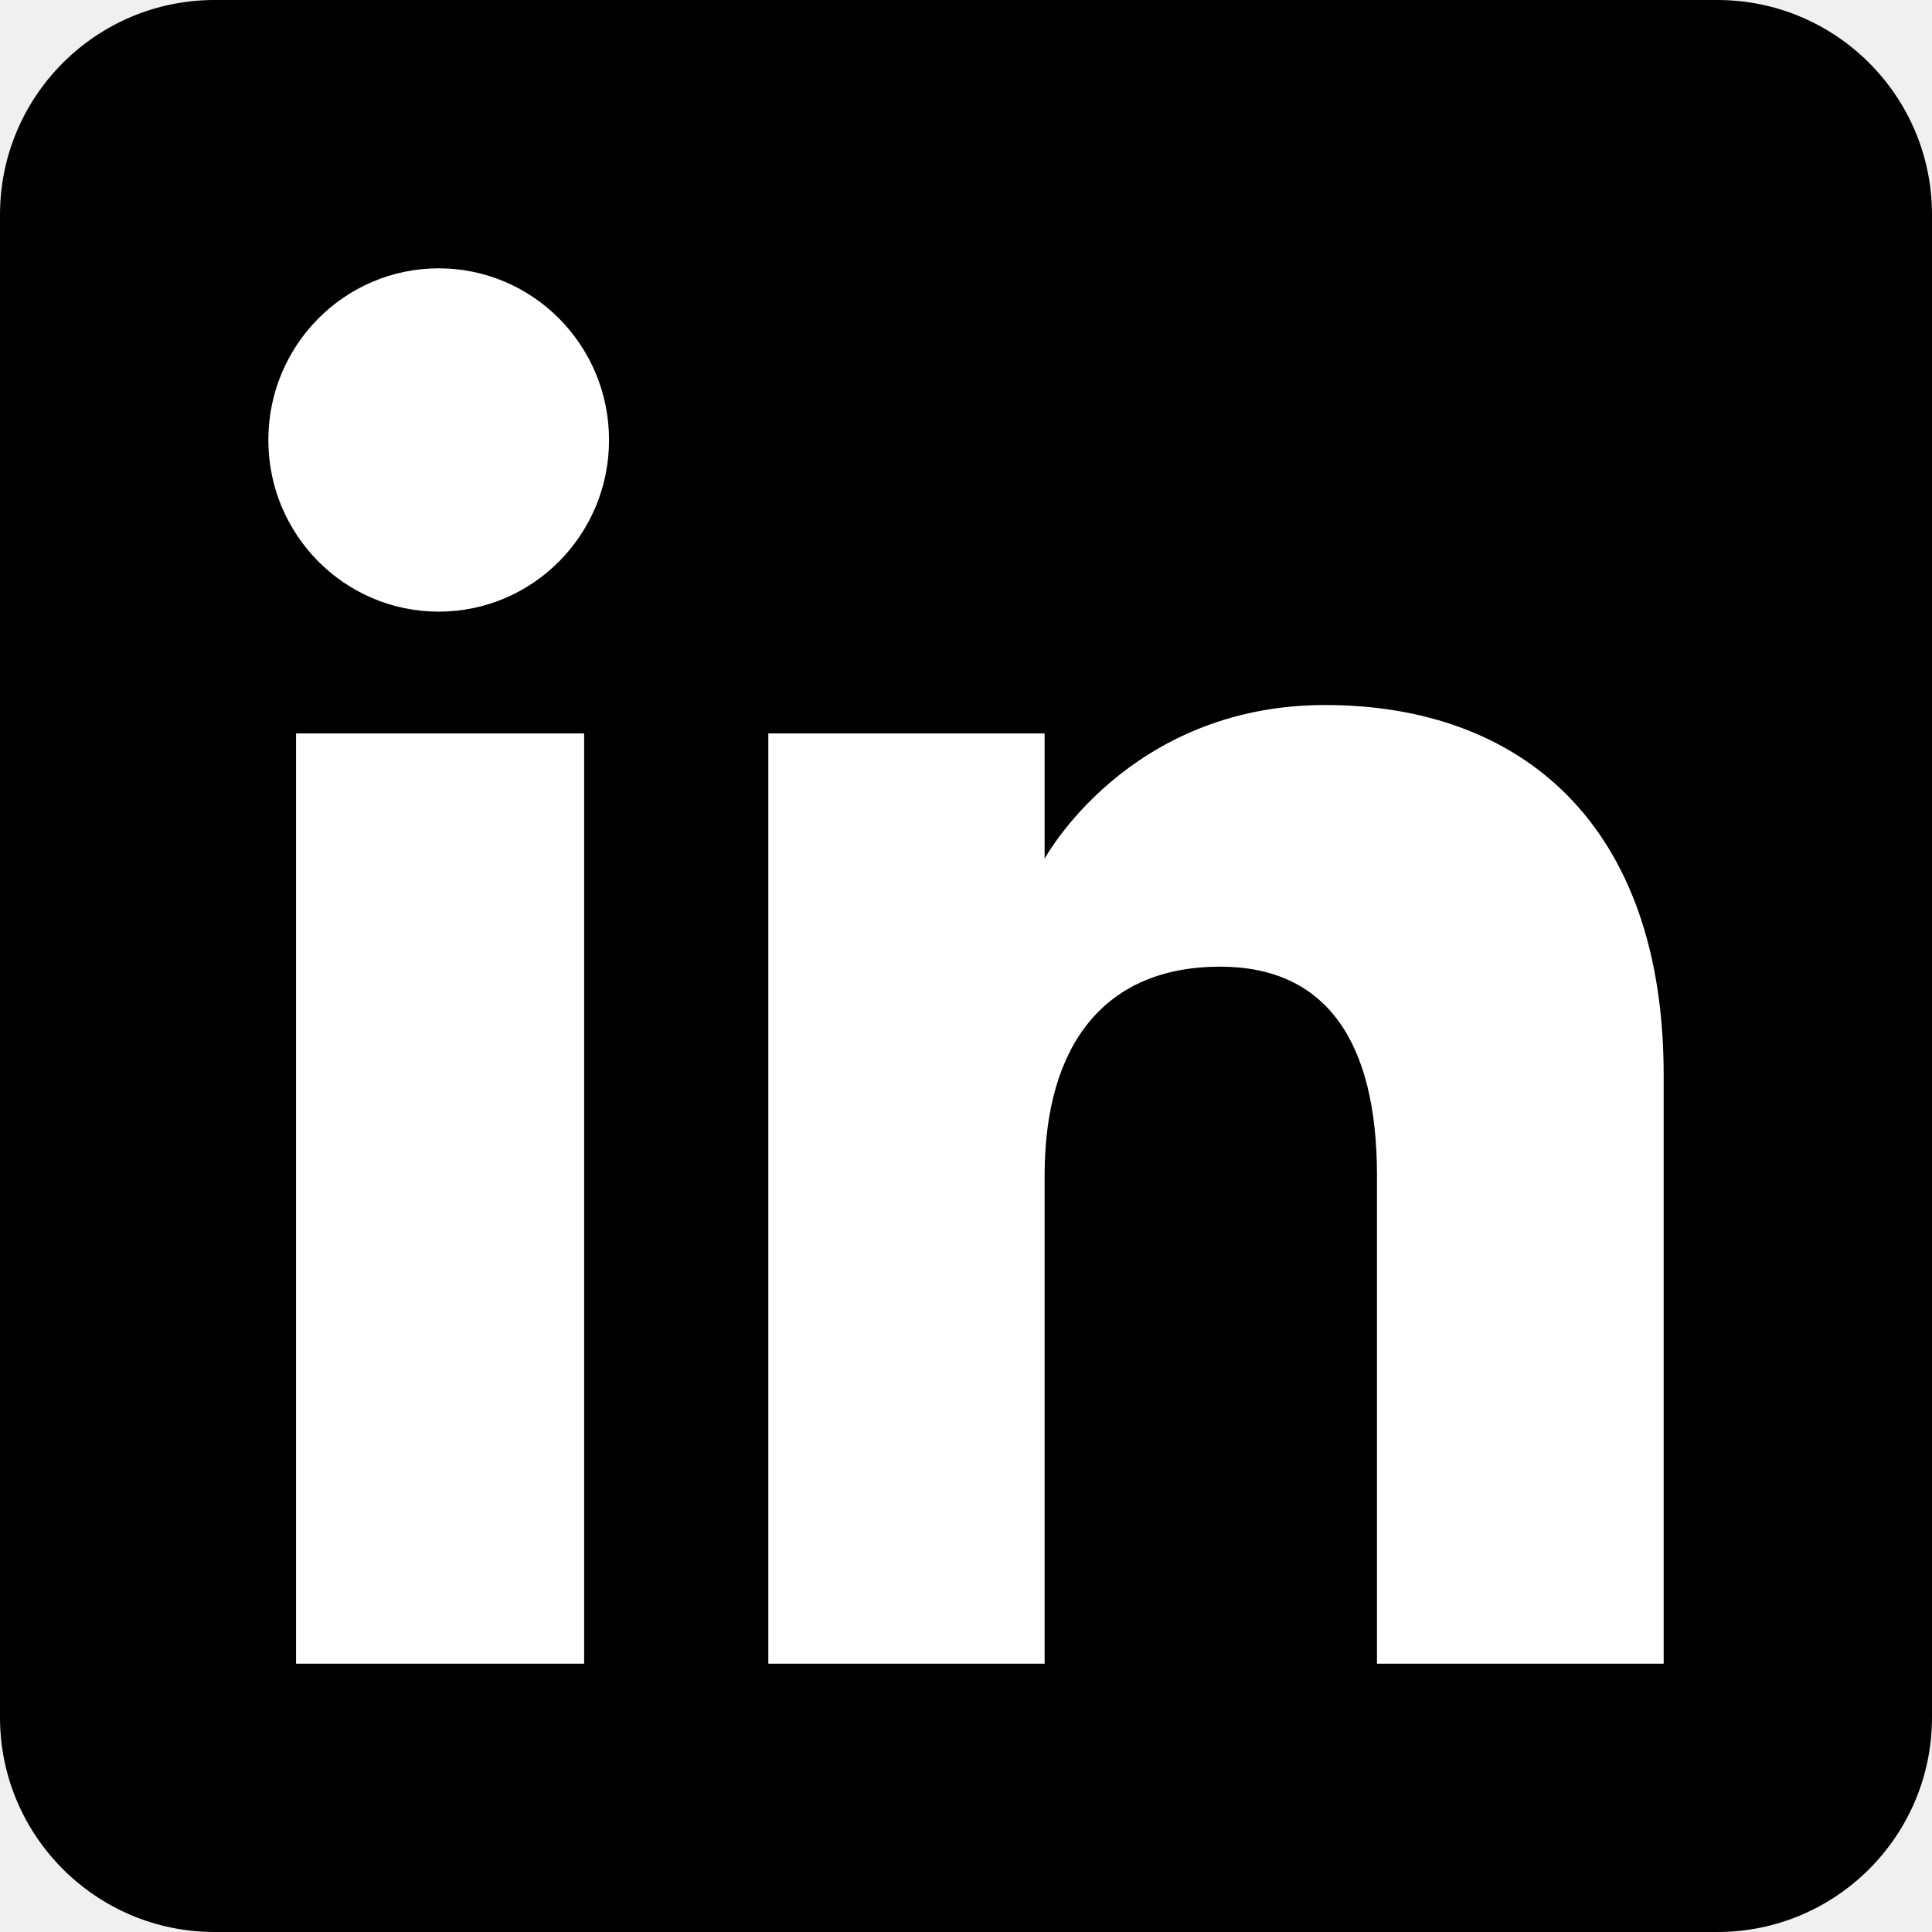
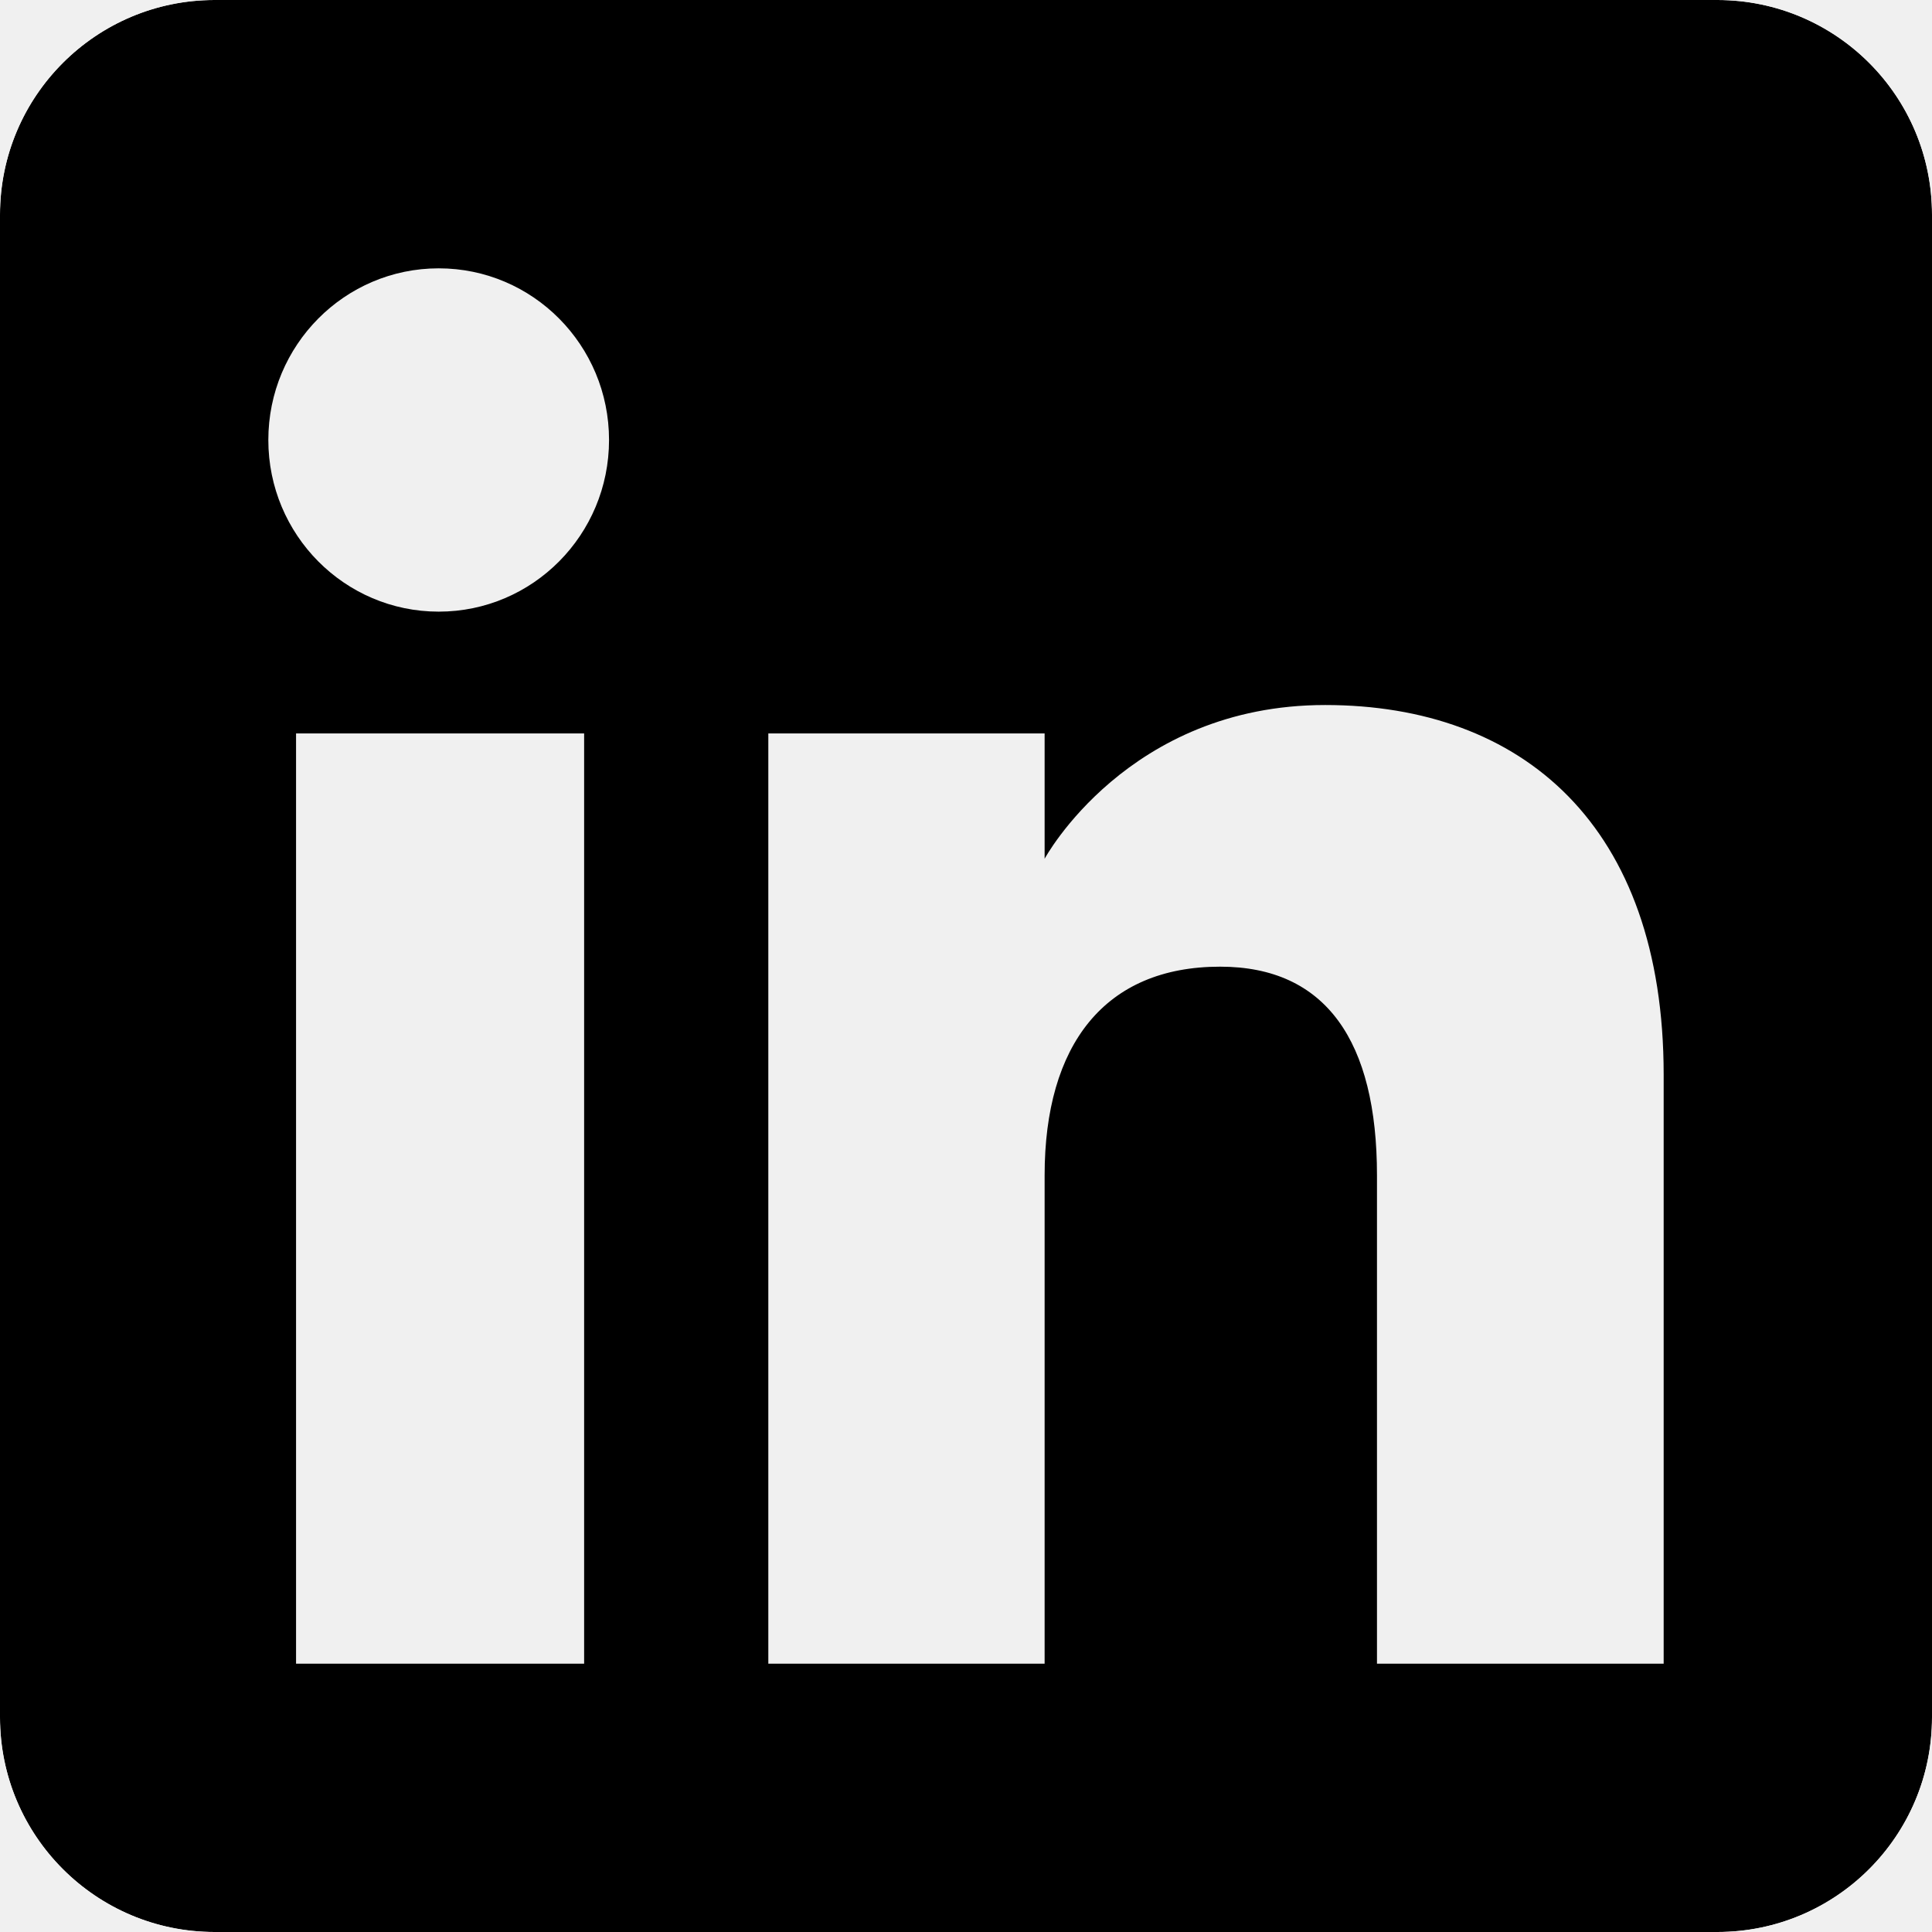
<svg xmlns="http://www.w3.org/2000/svg" height="3rem" viewBox="0 0 72 72">
  <g fill="none" fill-rule="evenodd">
-     <path d="M8,72 L64,72 C68.418,72 72,68.418 72,64 L72,8 C72,3.582 68.418,-8.11624501e-16 64,0 L8,0 C3.582,8.11624501e-16 -5.41083001e-16,3.582 0,8 L0,64 C5.41083001e-16,68.418 3.582,72 8,72 Z" fill="#000" />
-     <path d="M62,62 L51.316,62 L51.316,43.802 C51.316,38.813 49.42,36.025 45.471,36.025 C41.175,36.025 38.93,38.926 38.93,43.802 L38.93,62 L28.633,62 L28.633,27.333 L38.93,27.333 L38.93,32.003 C38.93,32.003 42.026,26.274 49.383,26.274 C56.736,26.274 62,30.764 62,40.051 L62,62 Z M16.349,22.794 C12.842,22.794 10,19.93 10,16.397 C10,12.864 12.842,10 16.349,10 C19.857,10 22.697,12.864 22.697,16.397 C22.697,19.93 19.857,22.794 16.349,22.794 Z M11.033,62 L21.769,62 L21.769,27.333 L11.033,27.333 L11.033,62 Z" fill="#FFF" />
+     <mask id="mask">
+       <path d="M8,72 L64,72 C68.418,72 72,68.418 72,64 L72,8 C72,3.582 68.418,-8.11624501e-16 64,0 L8,0 C3.582,8.11624501e-16 -5.41083001e-16,3.582 0,8 L0,64 C5.41083001e-16,68.418 3.582,72 8,72 Z" fill="#FFF" />
+       <path d="M62,62 L51.316,62 L51.316,43.802 C51.316,38.813 49.42,36.025 45.471,36.025 C41.175,36.025 38.93,38.926 38.93,43.802 L38.93,62 L28.633,62 L28.633,27.333 L38.93,27.333 L38.93,32.003 C38.93,32.003 42.026,26.274 49.383,26.274 C56.736,26.274 62,30.764 62,40.051 L62,62 Z M16.349,22.794 C12.842,22.794 10,19.93 10,16.397 C10,12.864 12.842,10 16.349,10 C19.857,10 22.697,12.864 22.697,16.397 C22.697,19.93 19.857,22.794 16.349,22.794 Z M11.033,62 L21.769,62 L21.769,27.333 L11.033,27.333 L11.033,62 Z" fill="#000" />
+     </mask>
+     <path mask="url(#mask)" d="M8,72 L64,72 C68.418,72 72,68.418 72,64 L72,8 C72,3.582 68.418,-8.11624501e-16 64,0 L8,0 C3.582,8.11624501e-16 -5.41083001e-16,3.582 0,8 L0,64 C5.41083001e-16,68.418 3.582,72 8,72 Z" fill="#000" />
  </g>
</svg>
